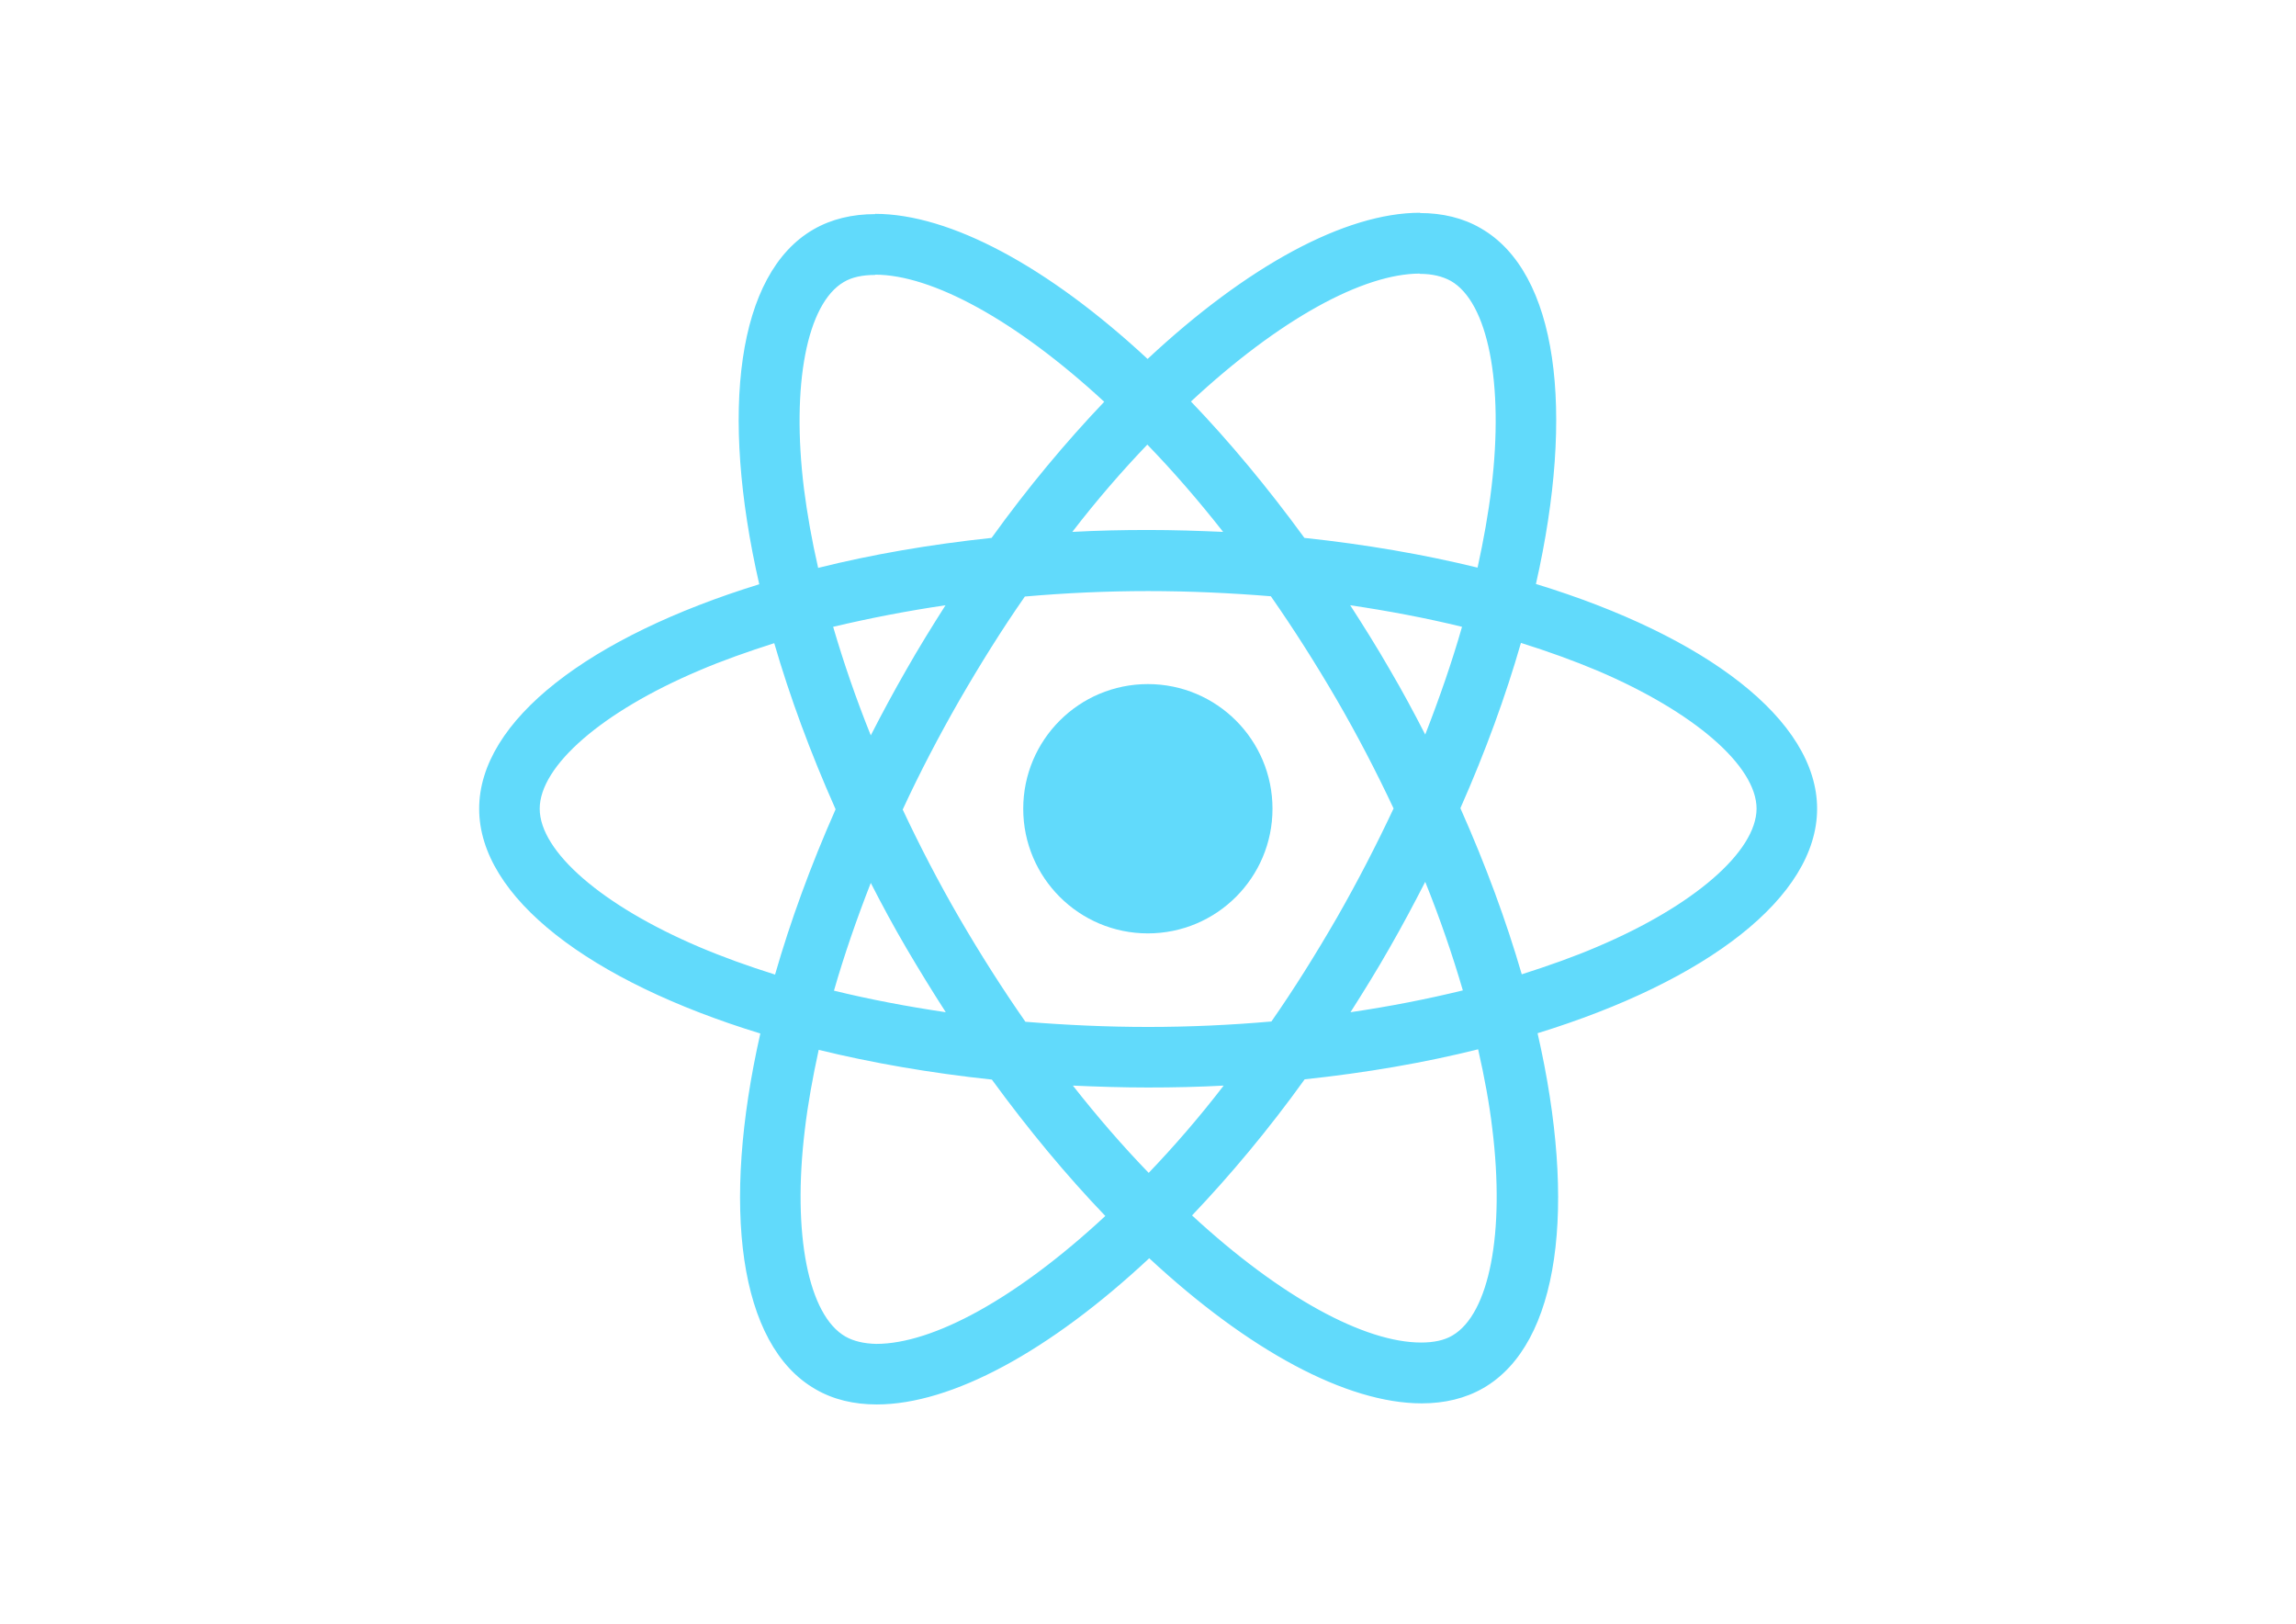
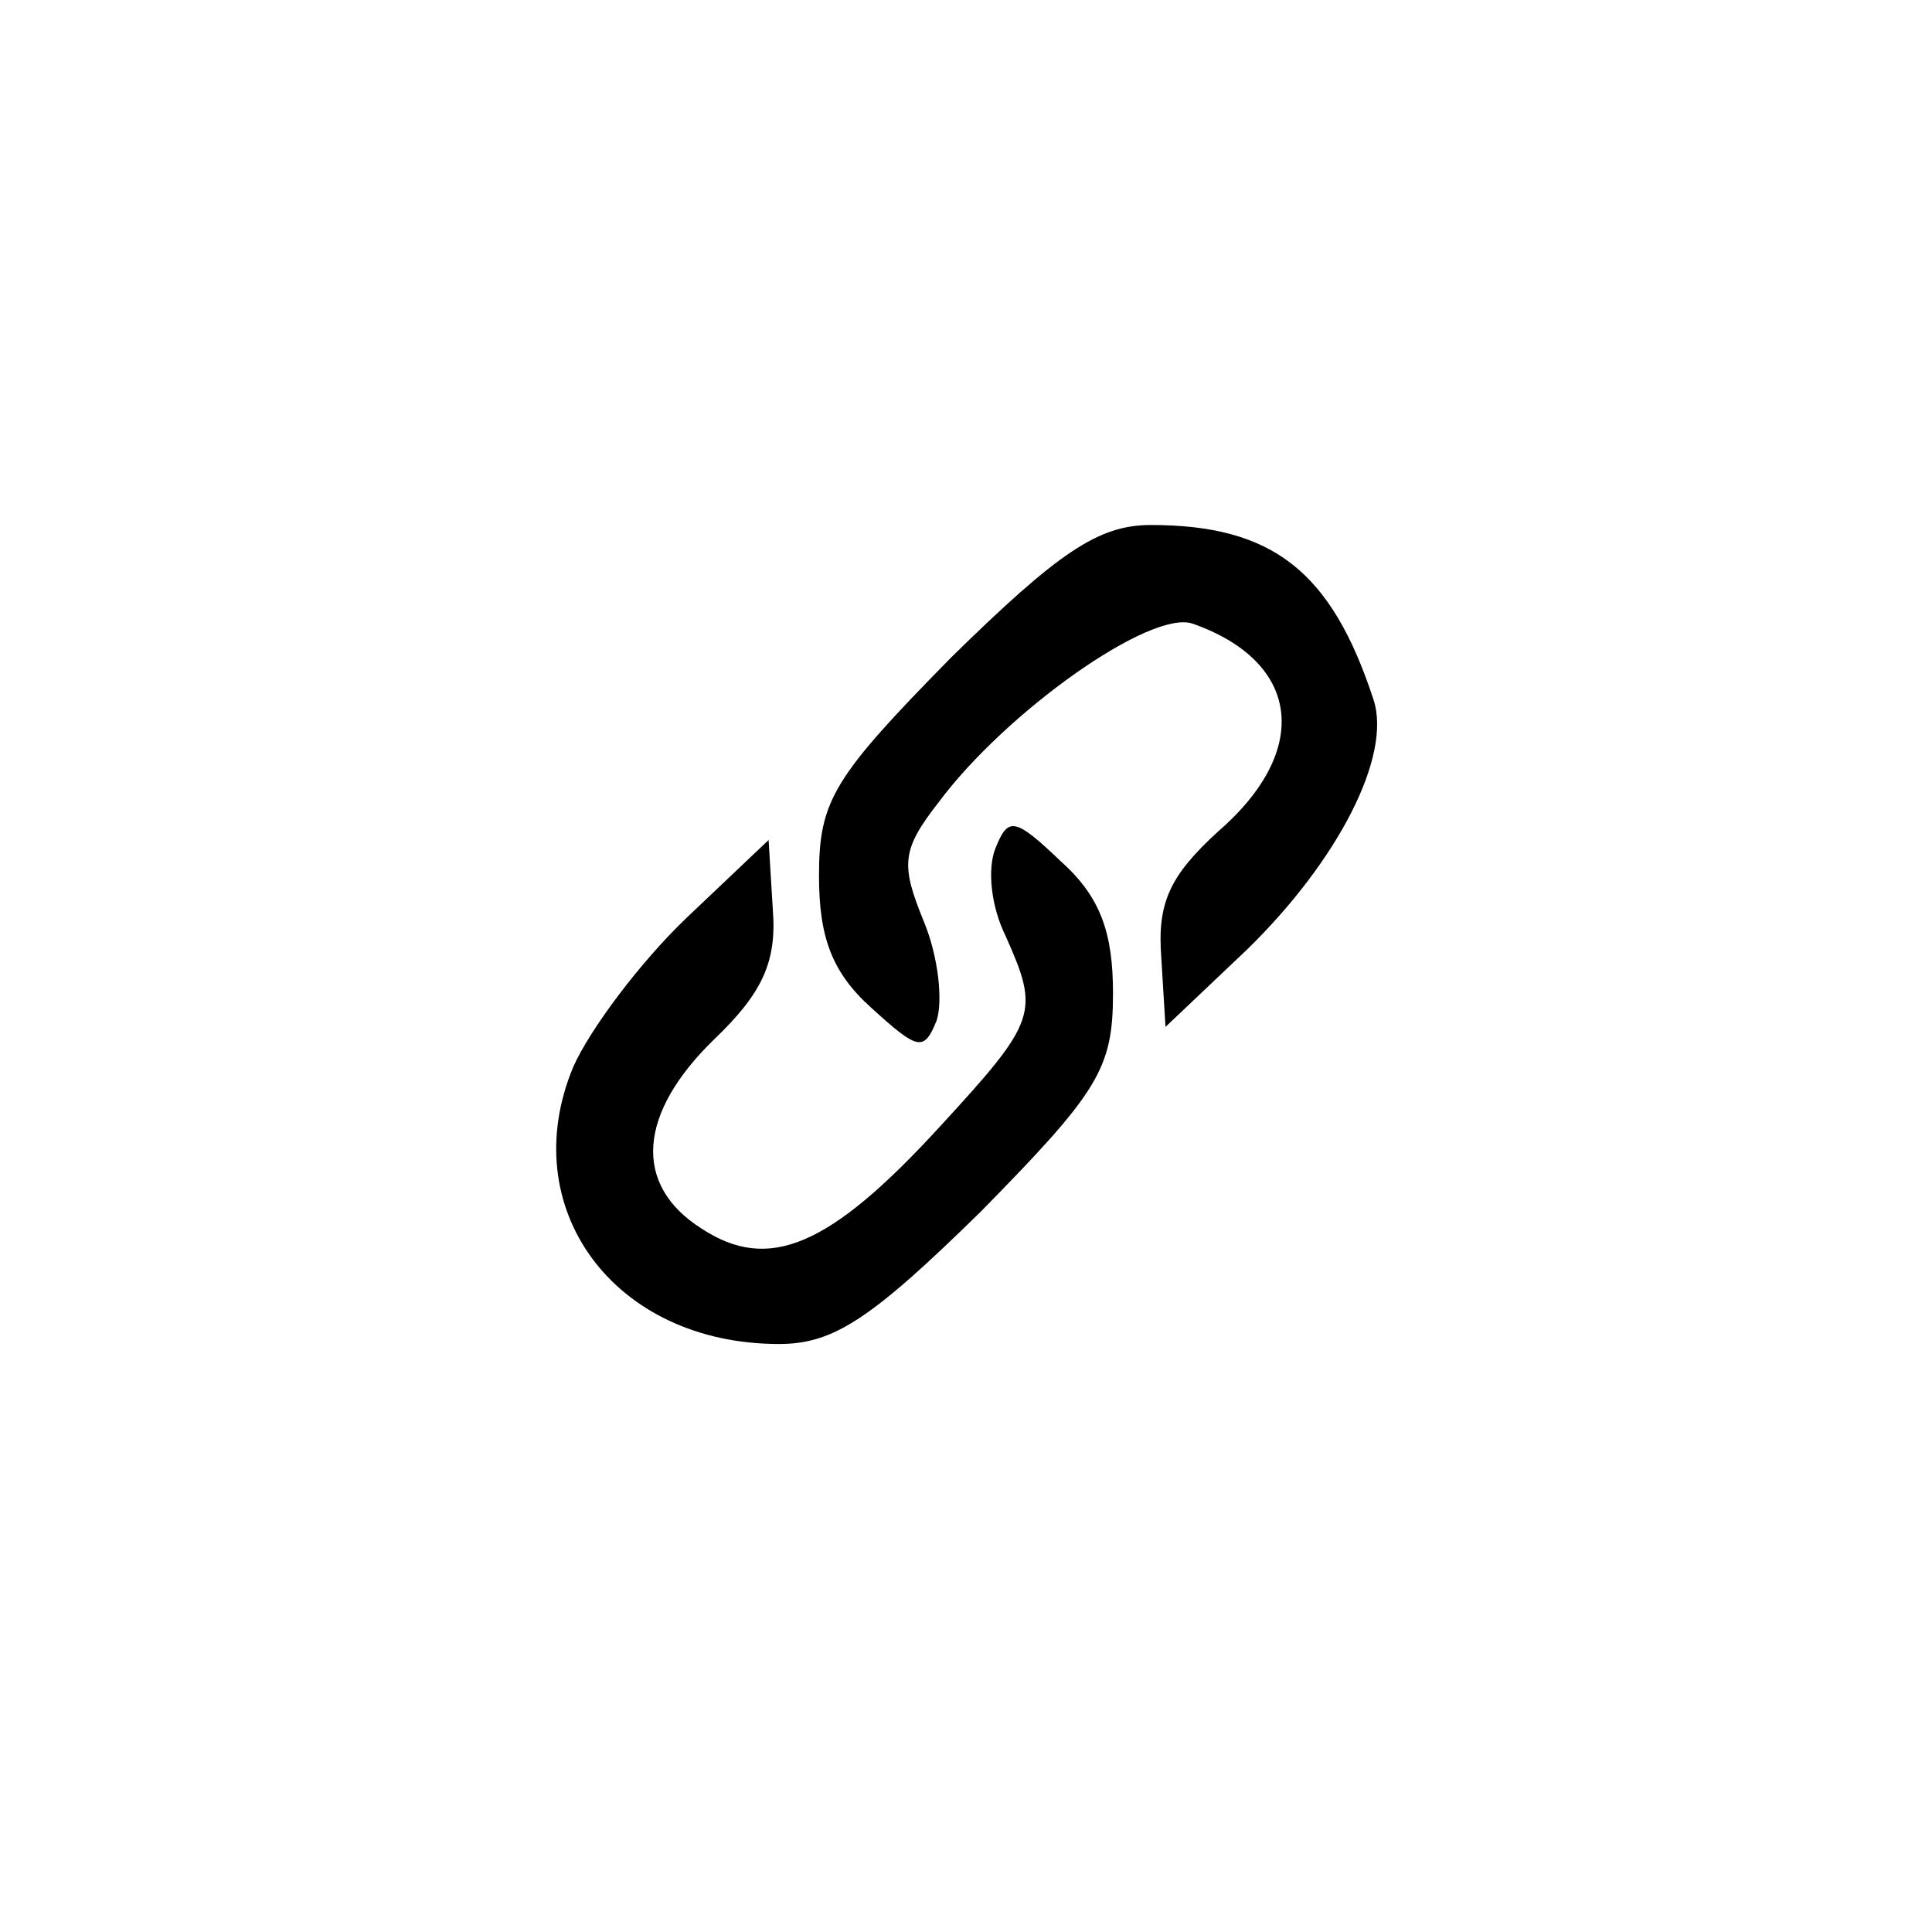
- <svg xmlns="http://www.w3.org/2000/svg" viewBox="0 0 841.9 595.3">
-   <g fill="#61DAFB">
-     <path d="M666.3 296.5c0-32.5-40.7-63.3-103.1-82.4 14.4-63.6 8-114.2-20.2-130.4-6.5-3.8-14.1-5.6-22.4-5.6v22.3c4.6 0 8.3.9 11.4 2.6 13.6 7.8 19.5 37.5 14.9 75.7-1.1 9.4-2.9 19.3-5.1 29.4-19.6-4.8-41-8.5-63.5-10.9-13.5-18.5-27.5-35.3-41.6-50 32.6-30.3 63.2-46.9 84-46.9V78c-27.5 0-63.5 19.6-99.9 53.6-36.4-33.8-72.4-53.2-99.9-53.2v22.3c20.7 0 51.4 16.5 84 46.6-14 14.7-28 31.4-41.3 49.9-22.6 2.4-44 6.1-63.6 11-2.3-10-4-19.7-5.2-29-4.7-38.2 1.1-67.9 14.6-75.8 3-1.8 6.9-2.6 11.5-2.6V78.5c-8.4 0-16 1.8-22.6 5.6-28.1 16.2-34.4 66.7-19.9 130.1-62.2 19.2-102.7 49.9-102.7 82.3 0 32.5 40.7 63.3 103.1 82.4-14.4 63.6-8 114.2 20.2 130.4 6.5 3.8 14.1 5.6 22.5 5.6 27.5 0 63.5-19.6 99.9-53.6 36.4 33.8 72.4 53.2 99.9 53.2 8.4 0 16-1.8 22.6-5.6 28.1-16.2 34.4-66.7 19.9-130.1 62-19.1 102.5-49.9 102.5-82.3zm-130.2-66.7c-3.7 12.9-8.3 26.2-13.5 39.5-4.1-8-8.4-16-13.1-24-4.6-8-9.5-15.8-14.4-23.4 14.2 2.1 27.9 4.7 41 7.9zm-45.8 106.5c-7.8 13.5-15.8 26.3-24.1 38.2-14.9 1.3-30 2-45.2 2-15.1 0-30.2-.7-45-1.9-8.3-11.9-16.4-24.6-24.2-38-7.6-13.1-14.5-26.4-20.8-39.8 6.2-13.4 13.2-26.8 20.7-39.9 7.8-13.5 15.8-26.3 24.1-38.2 14.9-1.3 30-2 45.2-2 15.1 0 30.2.7 45 1.9 8.3 11.9 16.4 24.6 24.2 38 7.6 13.1 14.5 26.4 20.8 39.8-6.3 13.4-13.2 26.8-20.7 39.9zm32.3-13c5.4 13.4 10 26.8 13.8 39.8-13.1 3.2-26.9 5.9-41.2 8 4.9-7.7 9.8-15.6 14.4-23.7 4.6-8 8.9-16.1 13-24.1zM421.2 430c-9.3-9.6-18.6-20.3-27.8-32 9 .4 18.2.7 27.5.7 9.4 0 18.7-.2 27.8-.7-9 11.7-18.3 22.4-27.5 32zm-74.4-58.9c-14.2-2.1-27.9-4.7-41-7.9 3.7-12.9 8.3-26.2 13.5-39.5 4.1 8 8.4 16 13.1 24 4.7 8 9.5 15.8 14.4 23.4zM420.7 163c9.3 9.6 18.6 20.3 27.8 32-9-.4-18.2-.7-27.5-.7-9.4 0-18.7.2-27.8.7 9-11.7 18.3-22.4 27.5-32zm-74 58.9c-4.9 7.7-9.8 15.6-14.4 23.7-4.6 8-8.9 16-13 24-5.4-13.4-10-26.8-13.8-39.8 13.1-3.1 26.9-5.8 41.2-7.9zm-90.5 125.2c-35.4-15.1-58.3-34.9-58.3-50.6 0-15.7 22.9-35.6 58.3-50.6 8.6-3.7 18-7 27.7-10.1 5.7 19.6 13.2 40 22.5 60.9-9.2 20.8-16.6 41.1-22.2 60.6-9.9-3.1-19.3-6.5-28-10.2zM310 490c-13.6-7.8-19.5-37.5-14.9-75.7 1.1-9.4 2.9-19.3 5.1-29.4 19.6 4.8 41 8.5 63.5 10.9 13.5 18.5 27.5 35.3 41.6 50-32.6 30.3-63.2 46.9-84 46.9-4.5-.1-8.3-1-11.3-2.7zm237.2-76.2c4.7 38.2-1.1 67.9-14.6 75.8-3 1.8-6.9 2.6-11.5 2.6-20.7 0-51.4-16.5-84-46.6 14-14.7 28-31.4 41.3-49.9 22.6-2.4 44-6.1 63.6-11 2.3 10.1 4.1 19.8 5.2 29.1zm38.5-66.7c-8.6 3.7-18 7-27.7 10.1-5.7-19.6-13.2-40-22.5-60.9 9.2-20.8 16.6-41.1 22.2-60.6 9.9 3.1 19.3 6.5 28.1 10.2 35.4 15.1 58.3 34.9 58.3 50.6-.1 15.7-23 35.6-58.4 50.6zM320.8 78.4z" />
-     <circle cx="420.9" cy="296.5" r="45.7" />
-     <path d="M520.5 78.1z" />
+ <svg xmlns="http://www.w3.org/2000/svg" version="1.0" width="92pt" height="92pt" viewBox="0 0 92 92" preserveAspectRatio="xMidYMid meet">
+   <g transform="translate(0,92) scale(0.1,-0.1)" fill="#000000" stroke="none">
+     <path d="M453 607 c-56 -57 -63 -68 -63 -104 0 -29 6 -46 25 -63 22 -20 25 -21 31 -6 3 9 1 30 -6 47 -11 27 -11 34 7 57 32 43 101 92 121 85 51 -18 57 -60 12 -99 -23 -21 -29 -34 -27 -60 l2 -33 39 37 c43 42 69 92 60 119 -20 61 -48 83 -106 83 -25 0 -44 -13 -95 -63z" />
+     <path d="M474 516 c-4 -10 -2 -28 5 -42 16 -36 15 -40 -31 -90 -53 -58 -82 -70 -114 -49 -33 21 -30 55 6 90 23 22 30 37 28 62 l-2 33 -39 -37 c-22 -21 -46 -53 -54 -71 -28 -67 19 -132 98 -132 26 0 44 12 96 63 56 57 63 68 63 104 0 29 -6 46 -25 63 -22 21 -25 21 -31 6z" />
  </g>
</svg>
